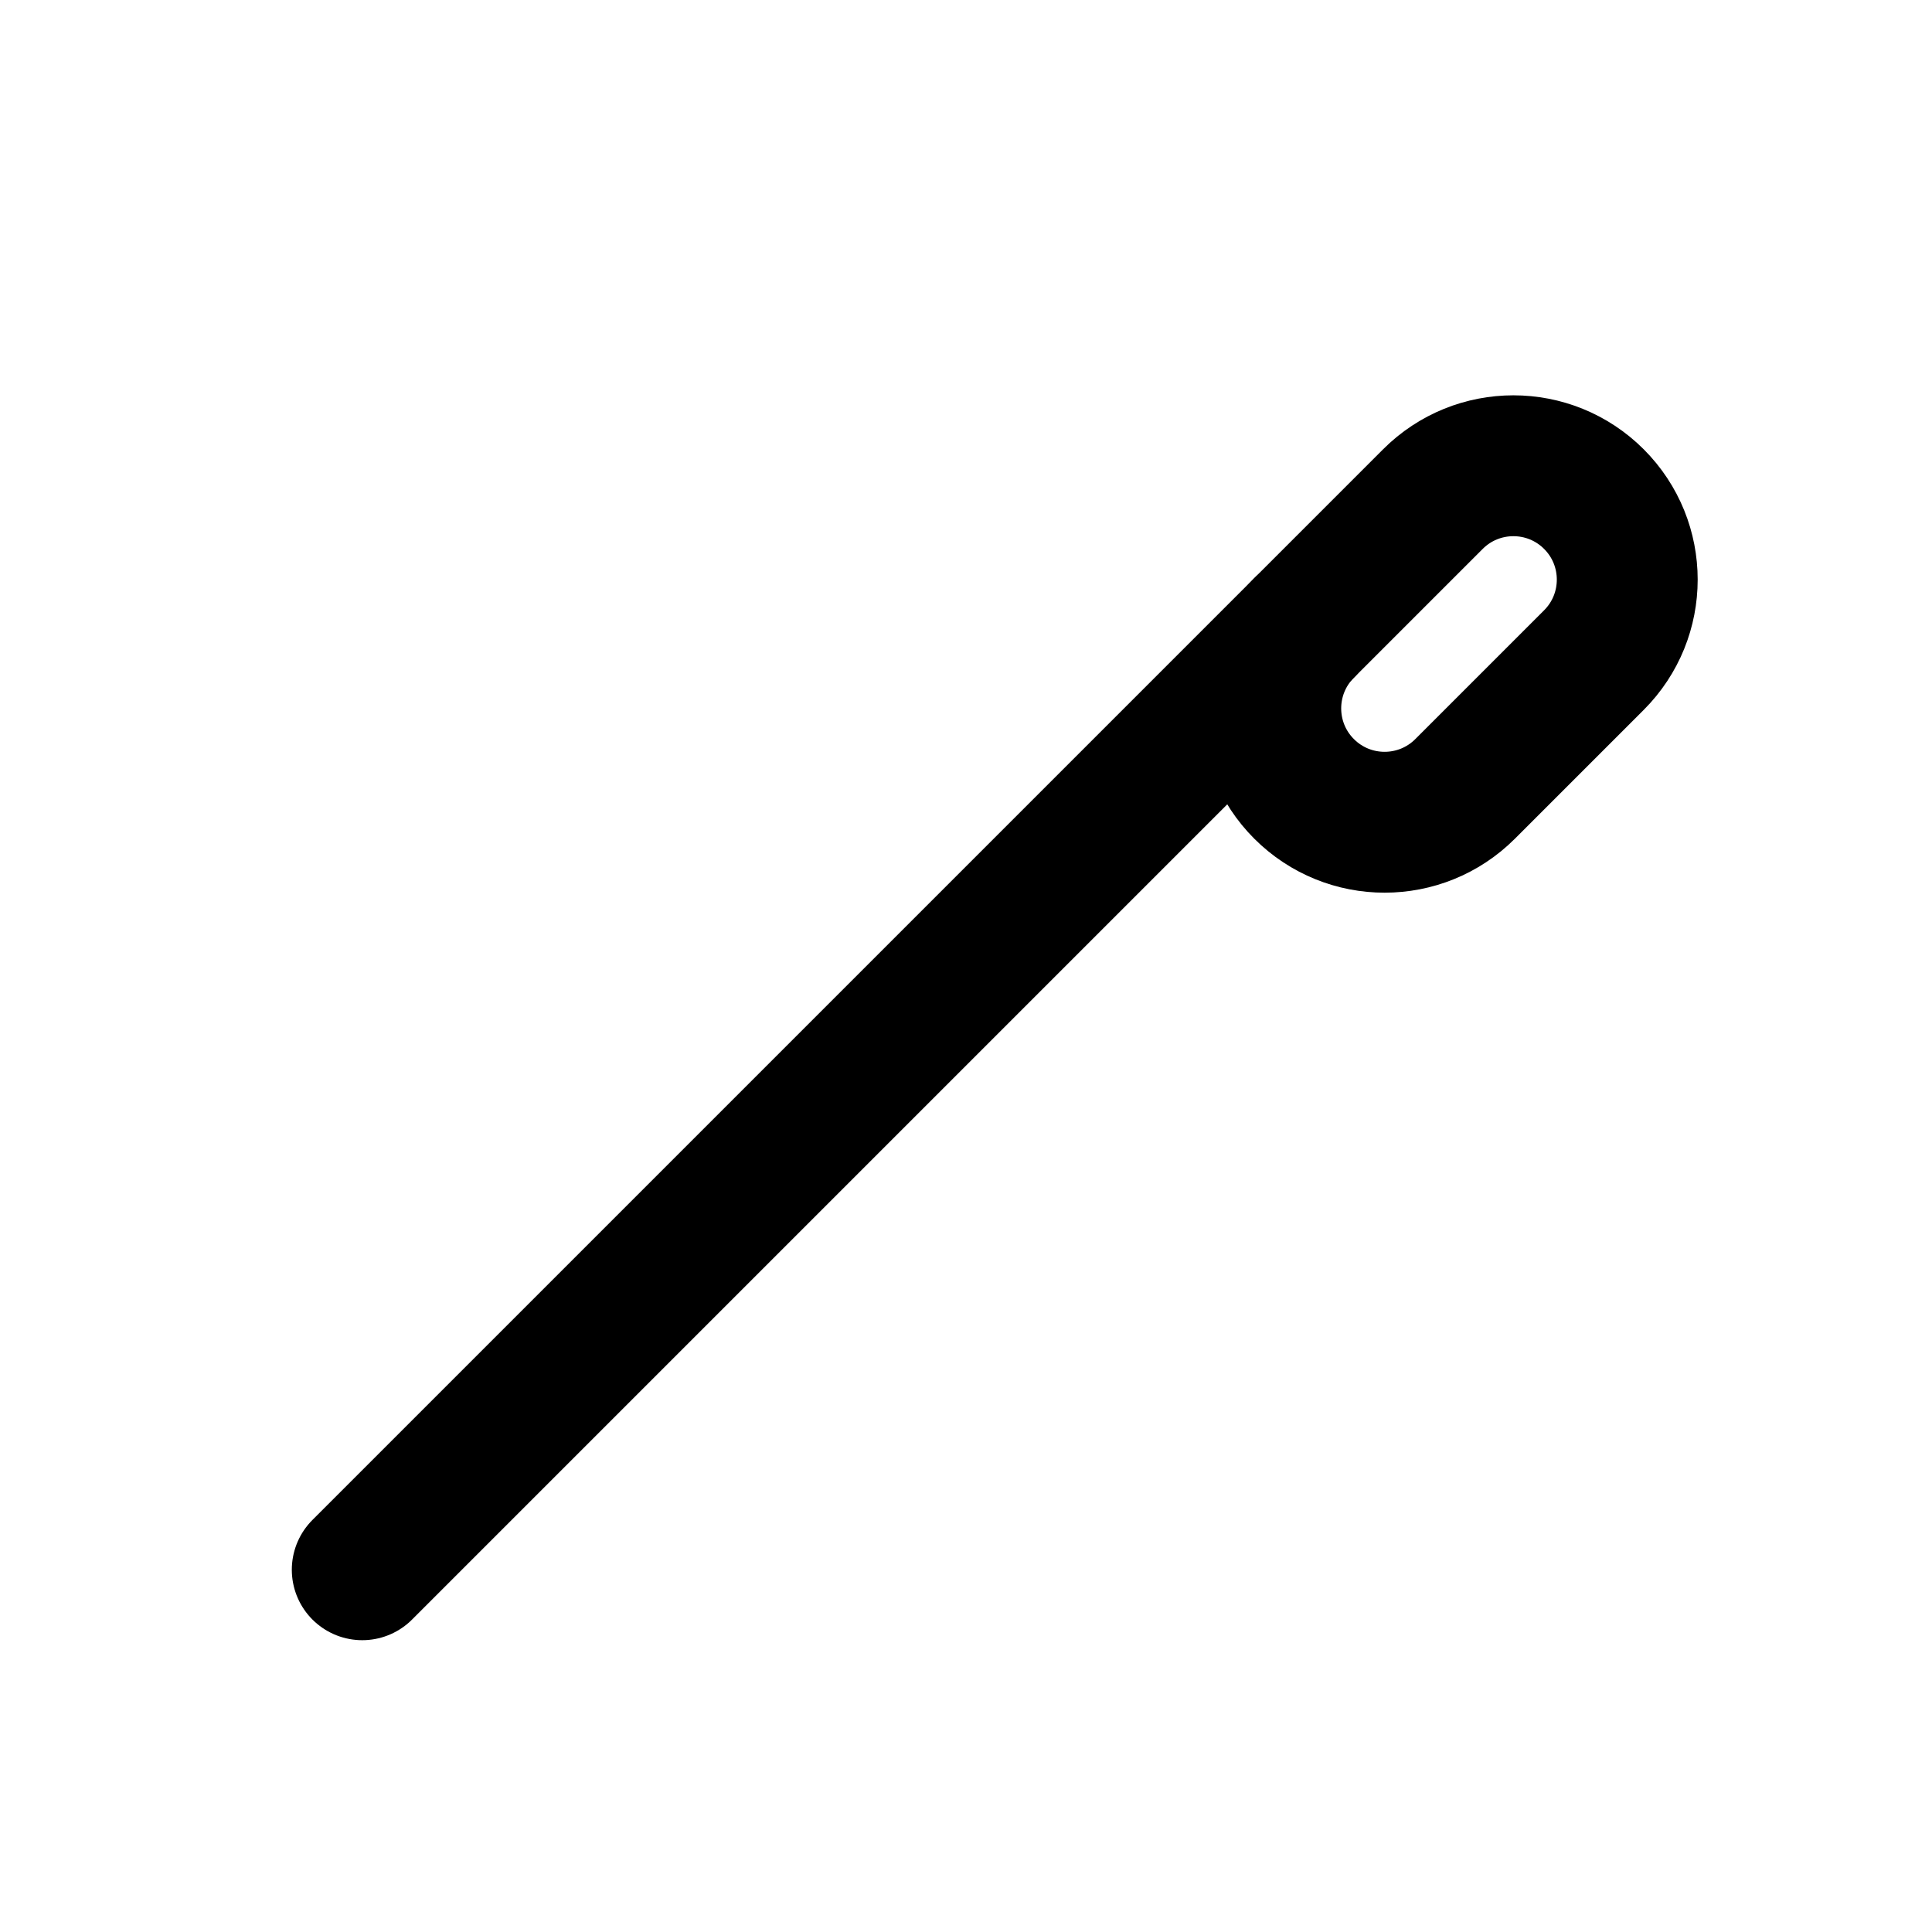
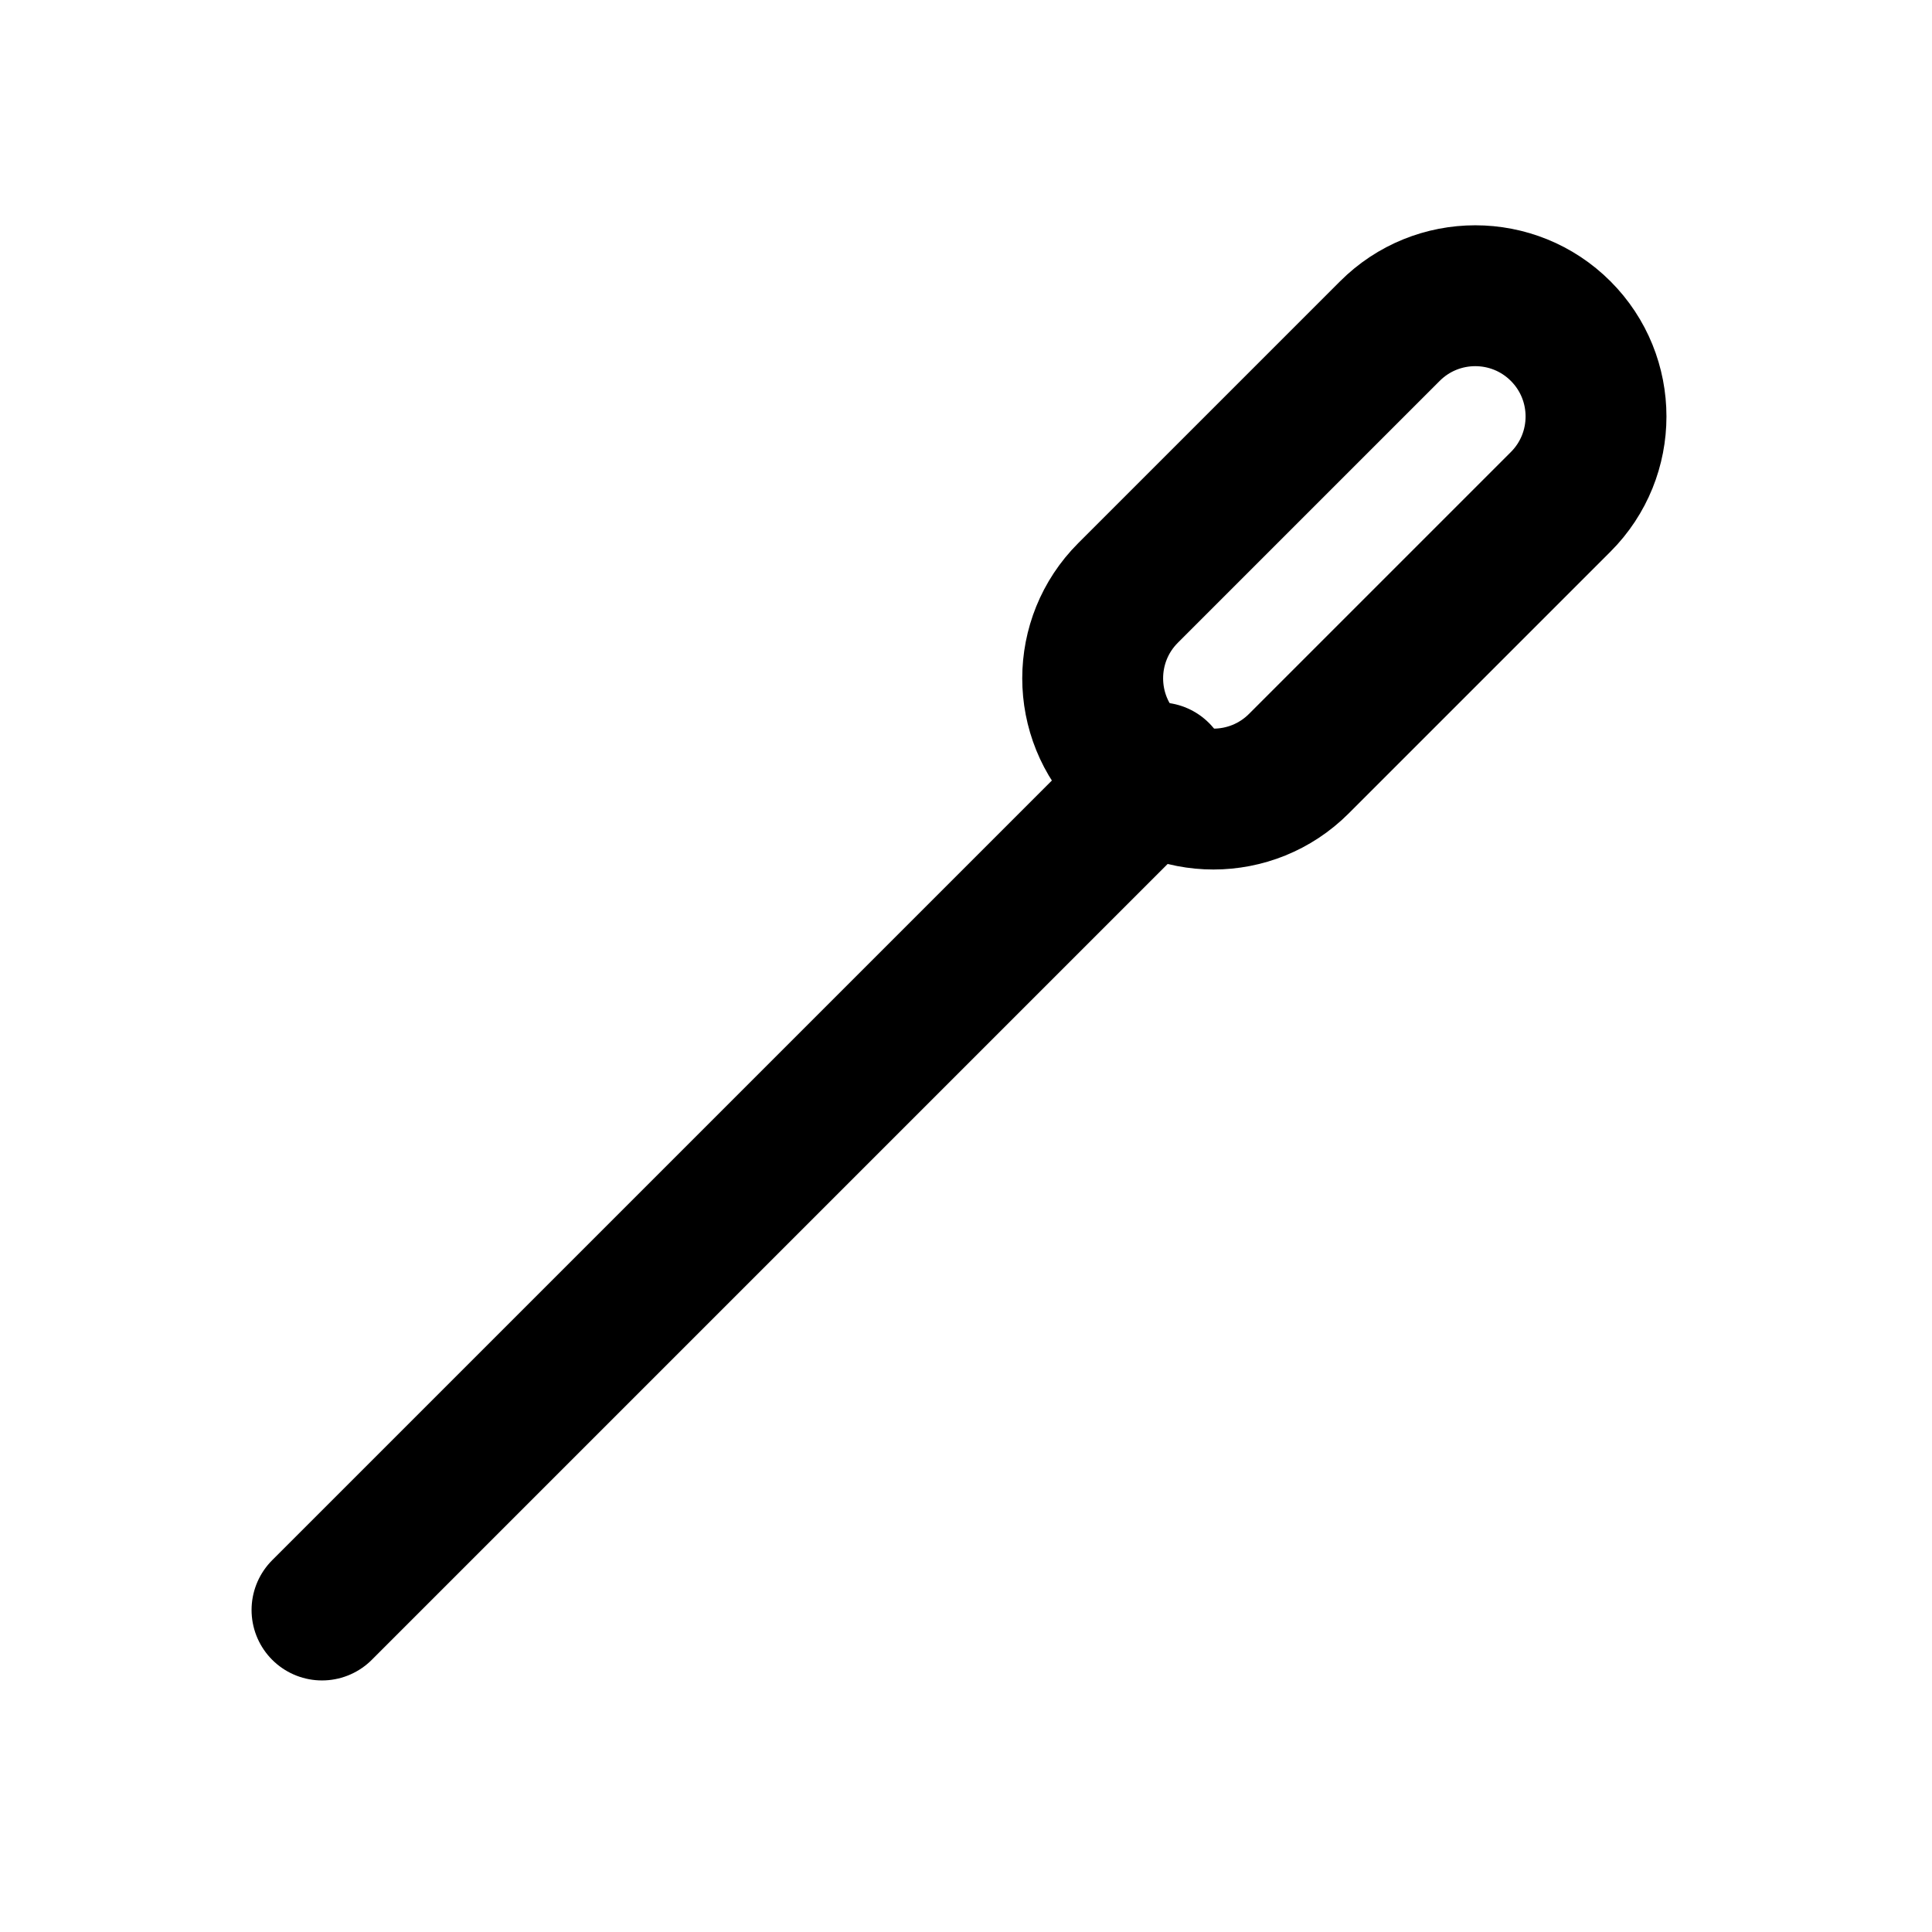
- <svg xmlns="http://www.w3.org/2000/svg" width="24" height="24" viewBox="0 0 24 24" fill="none" stroke="currentColor" stroke-width="1.75" stroke-linecap="round" stroke-linejoin="round" aria-hidden="true">
-   <path d="M4.5 19.5L16.2 7.8" />
-   <path d="M16.2 7.8l1.6-1.6a1.4 1.4 0 0 1 2 2l-1.6 1.6a1.4 1.4 0 0 1-2-2z" />
+ <svg xmlns="http://www.w3.org/2000/svg" class="si si-needle" width="24" height="24" viewBox="0 0 24 24" fill="none" stroke="currentColor" stroke-width="1.75" stroke-linecap="round" stroke-linejoin="round" aria-hidden="true">
+   <g class="a1">
+     <path d="M4 20L14.4 9.6" />
+     <rect x="15.2" y="3" width="3" height="7.6" rx="1.5" transform="rotate(45 16.7 6.8)" />
+   </g>
</svg>
